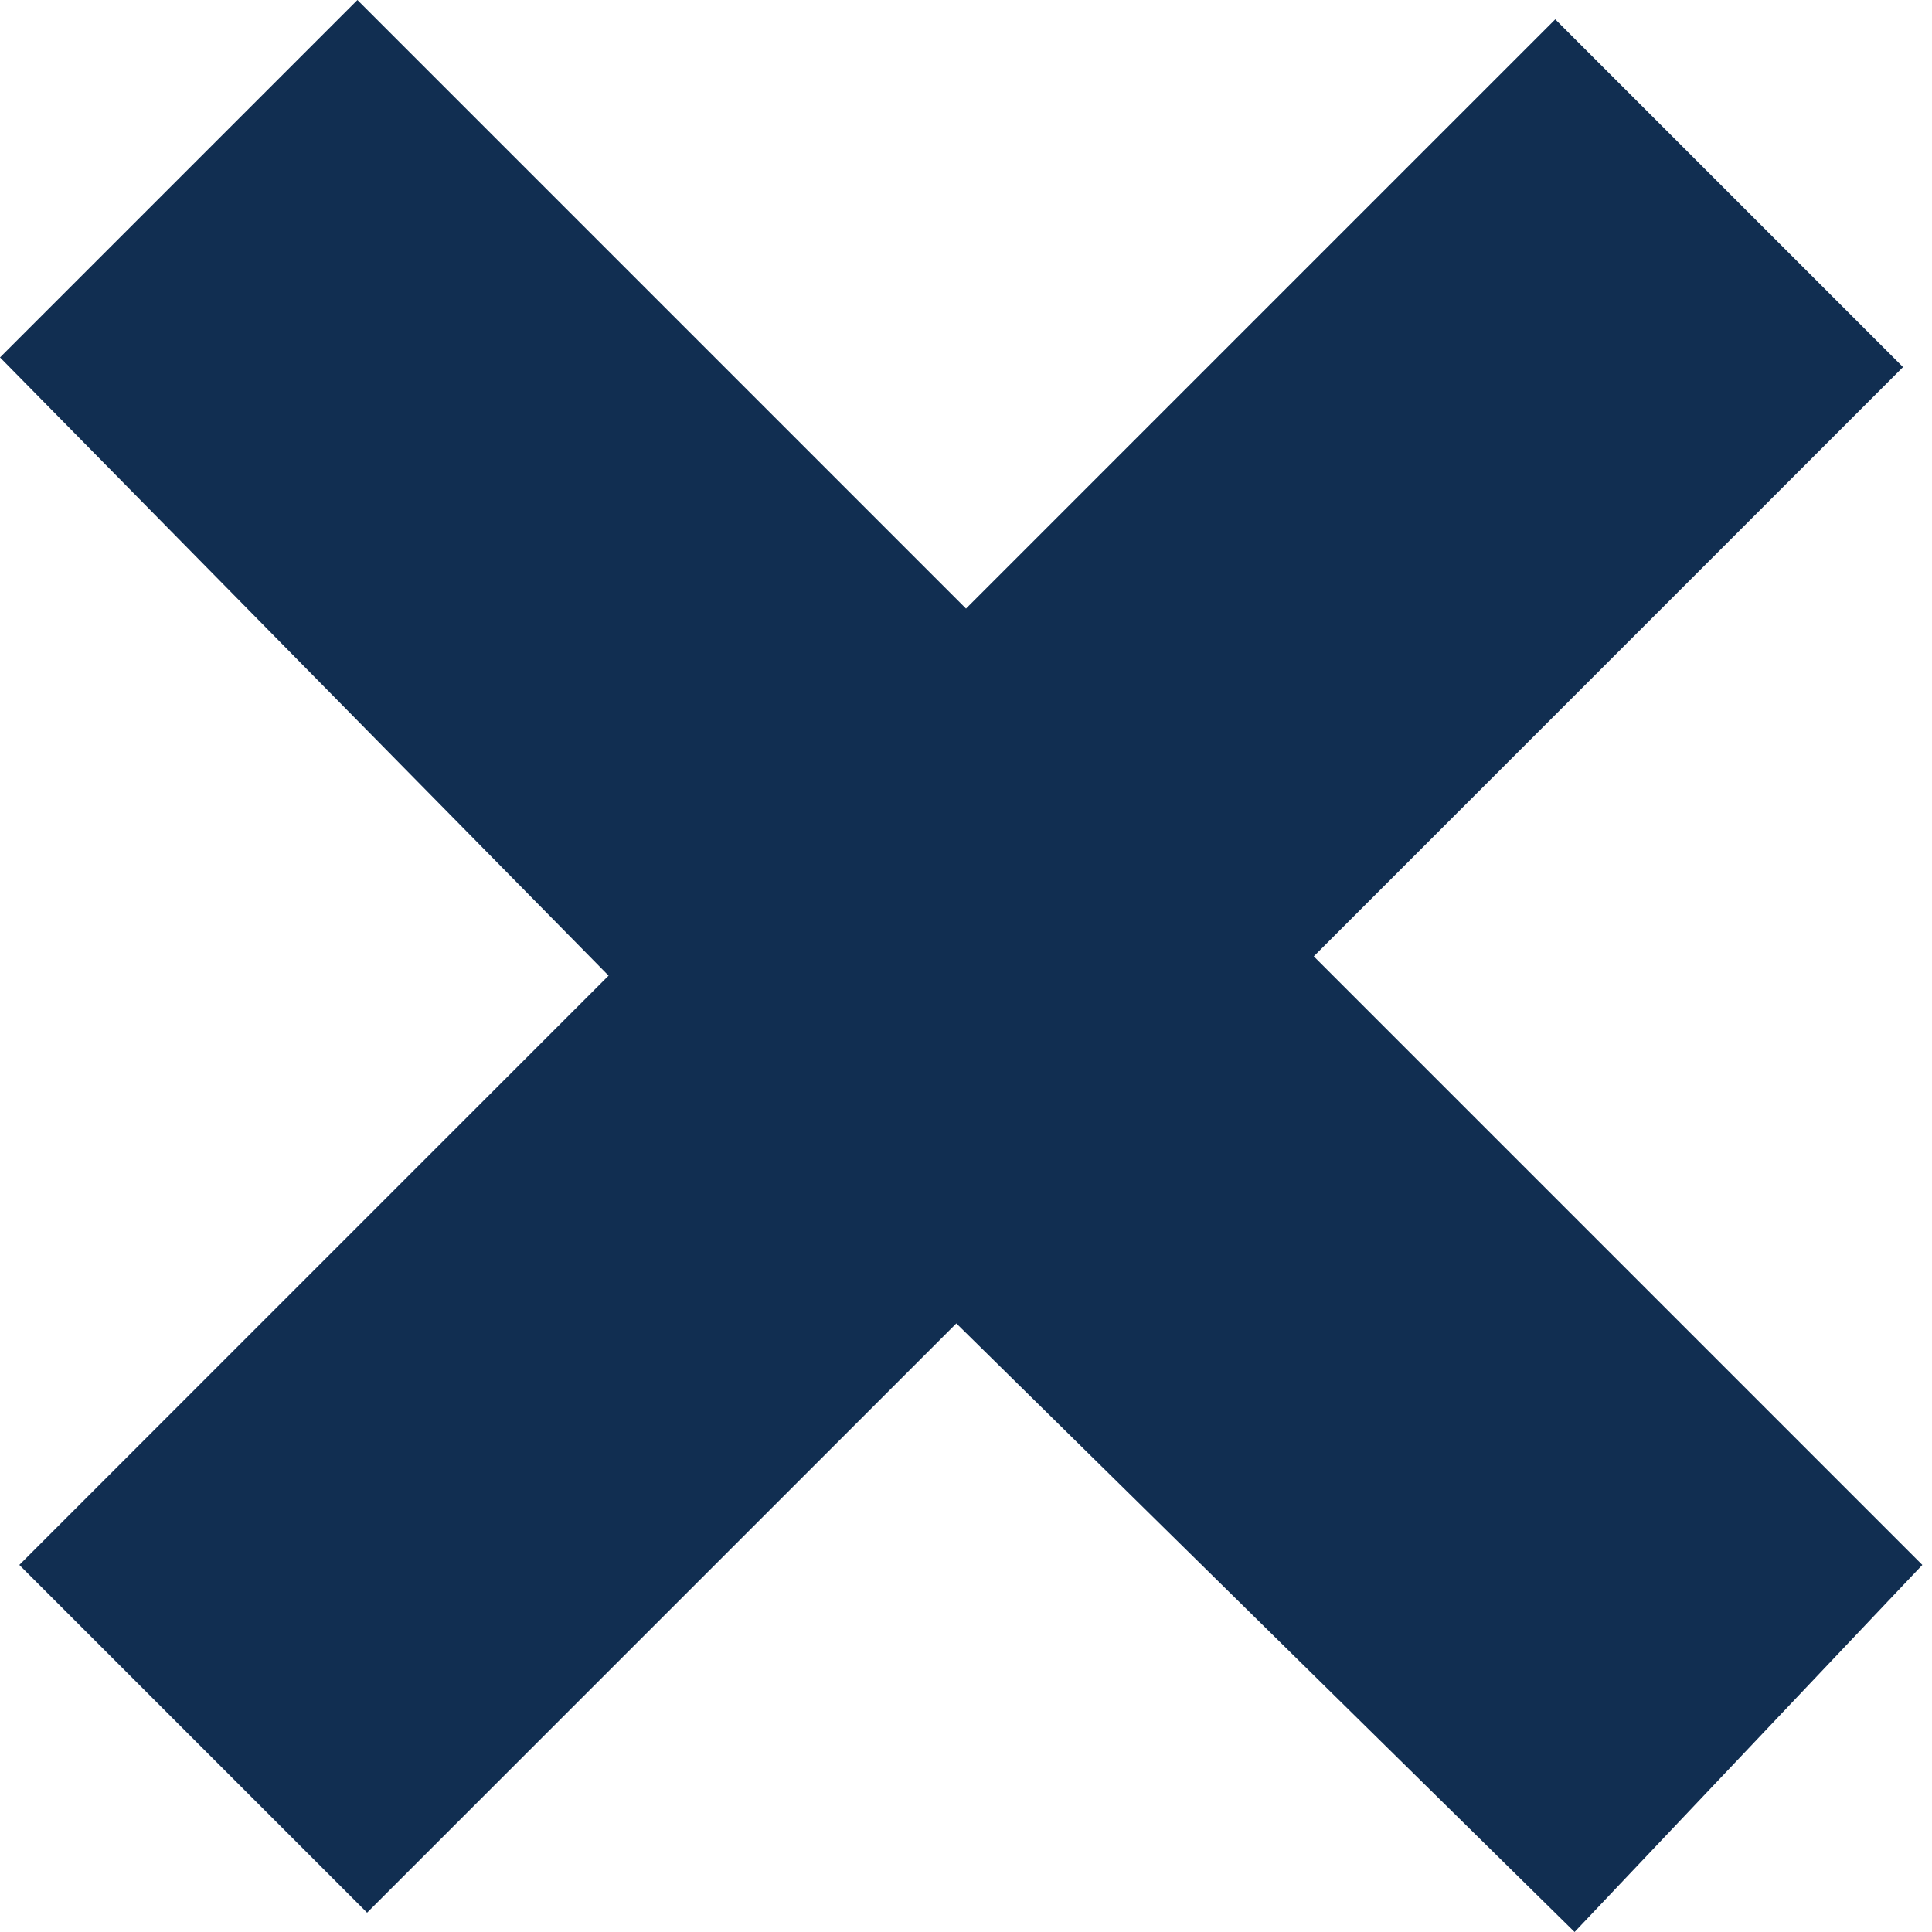
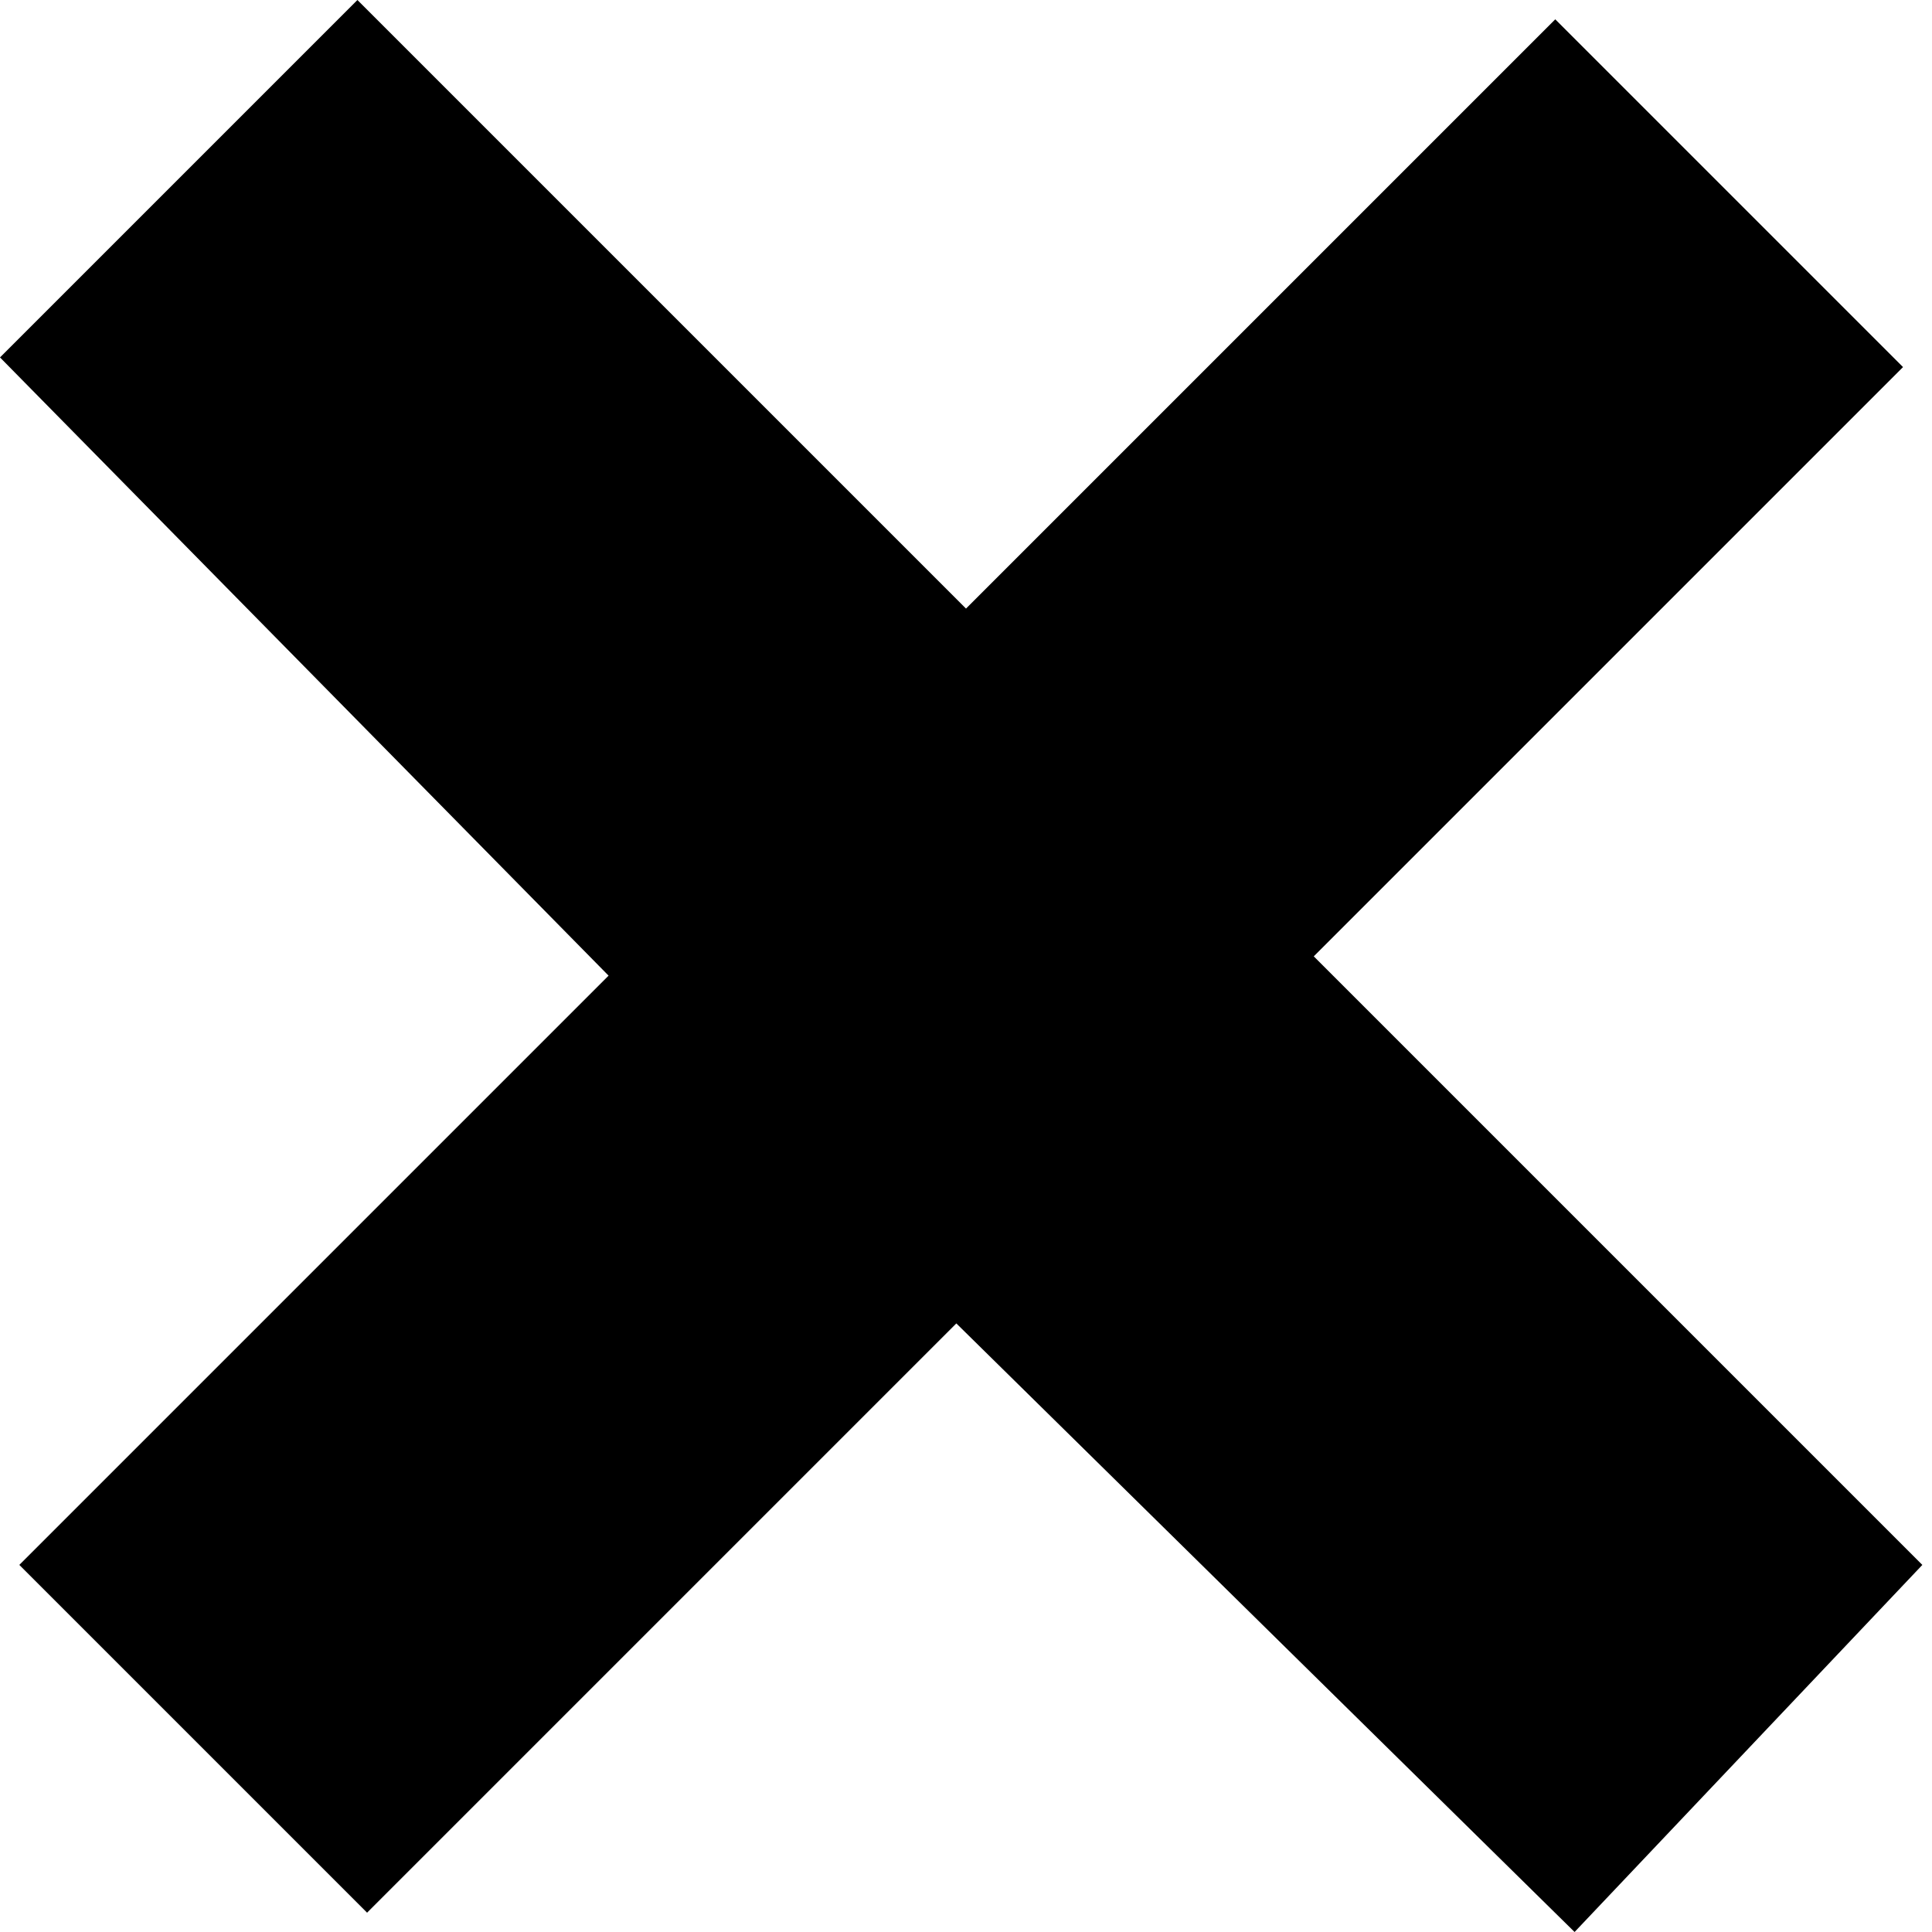
<svg xmlns="http://www.w3.org/2000/svg" viewBox="0 0 20 20" fill-rule="evenodd" clip-rule="evenodd" stroke-linejoin="round" stroke-miterlimit="1.414">
-   <path d="M9.9 13.7l-6.1 6.1-3.6-3.6 6.1-6.1L0 3.7 3.7 0 10 6.3 16.1.2l3.6 3.6-6.1 6.1 6.3 6.3-3.6 3.8-6.4-6.3z" fill="#112e51" fill-rule="nonzero" />
+   <path fill="currentColor" d="M9.9 13.7l-6.1 6.1-3.6-3.6 6.1-6.1L0 3.7 3.7 0 10 6.3 16.1.2l3.6 3.6-6.1 6.1 6.3 6.3-3.6 3.8-6.4-6.3z" />
</svg>
